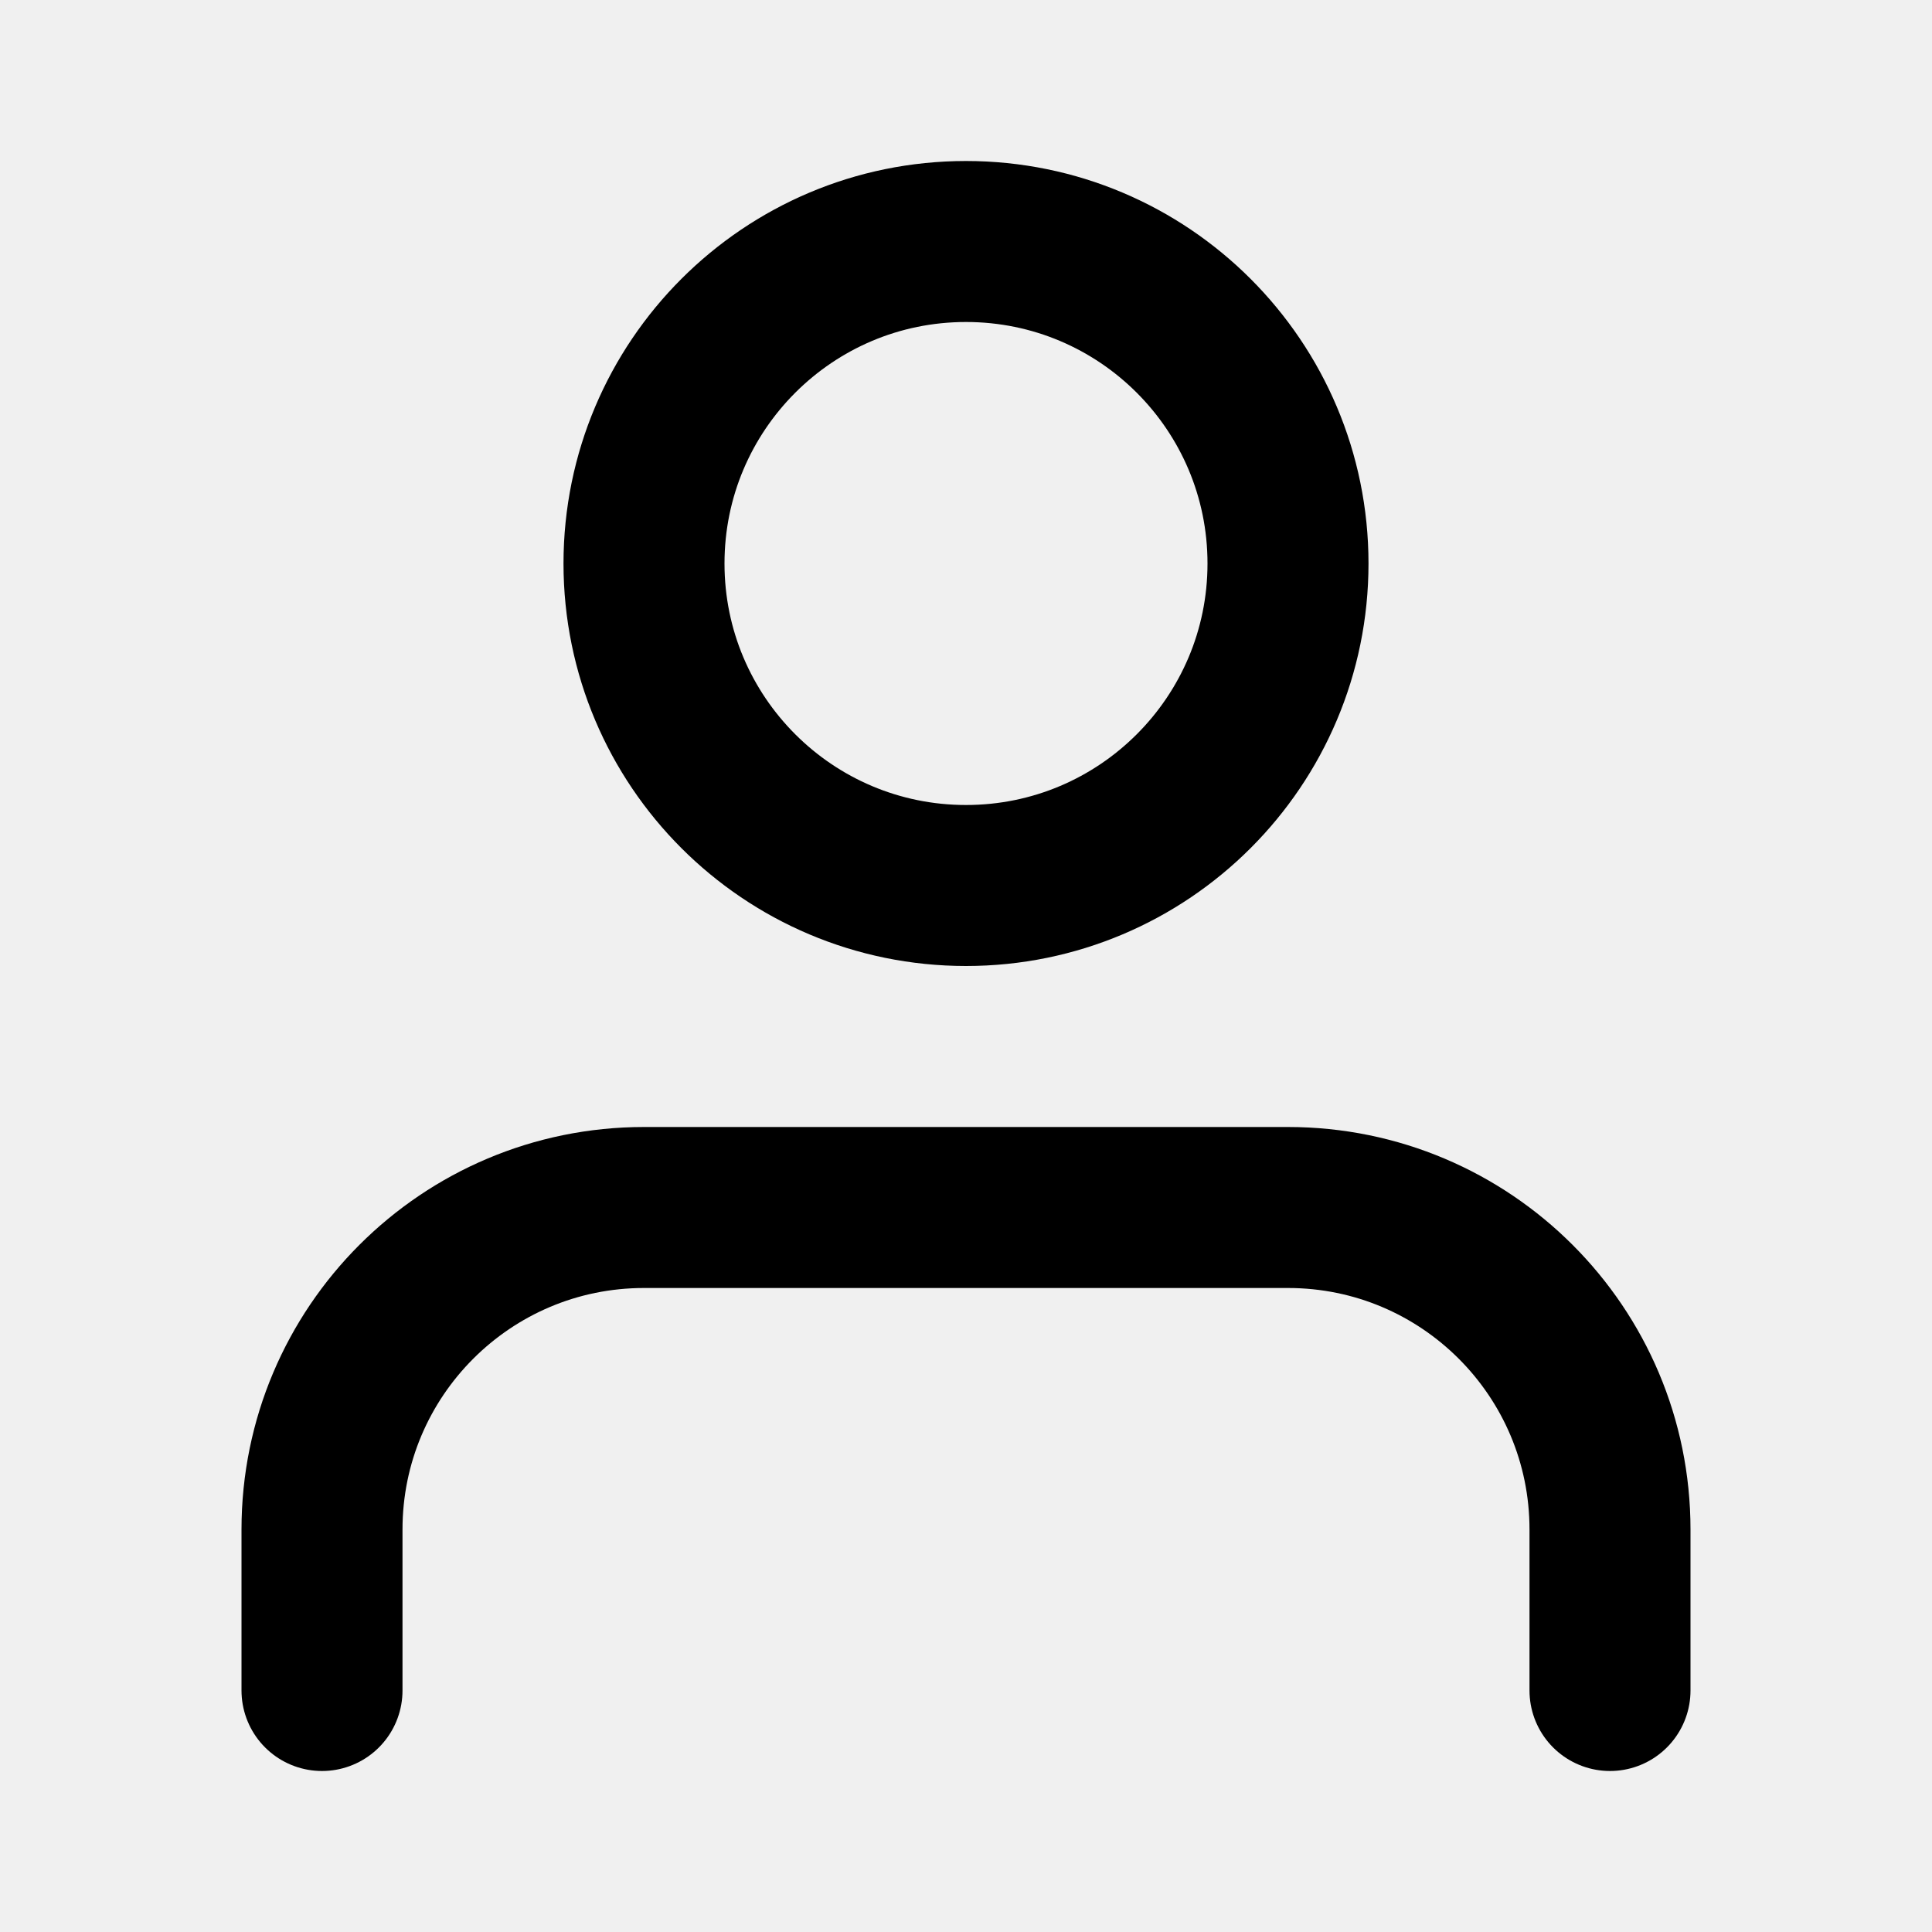
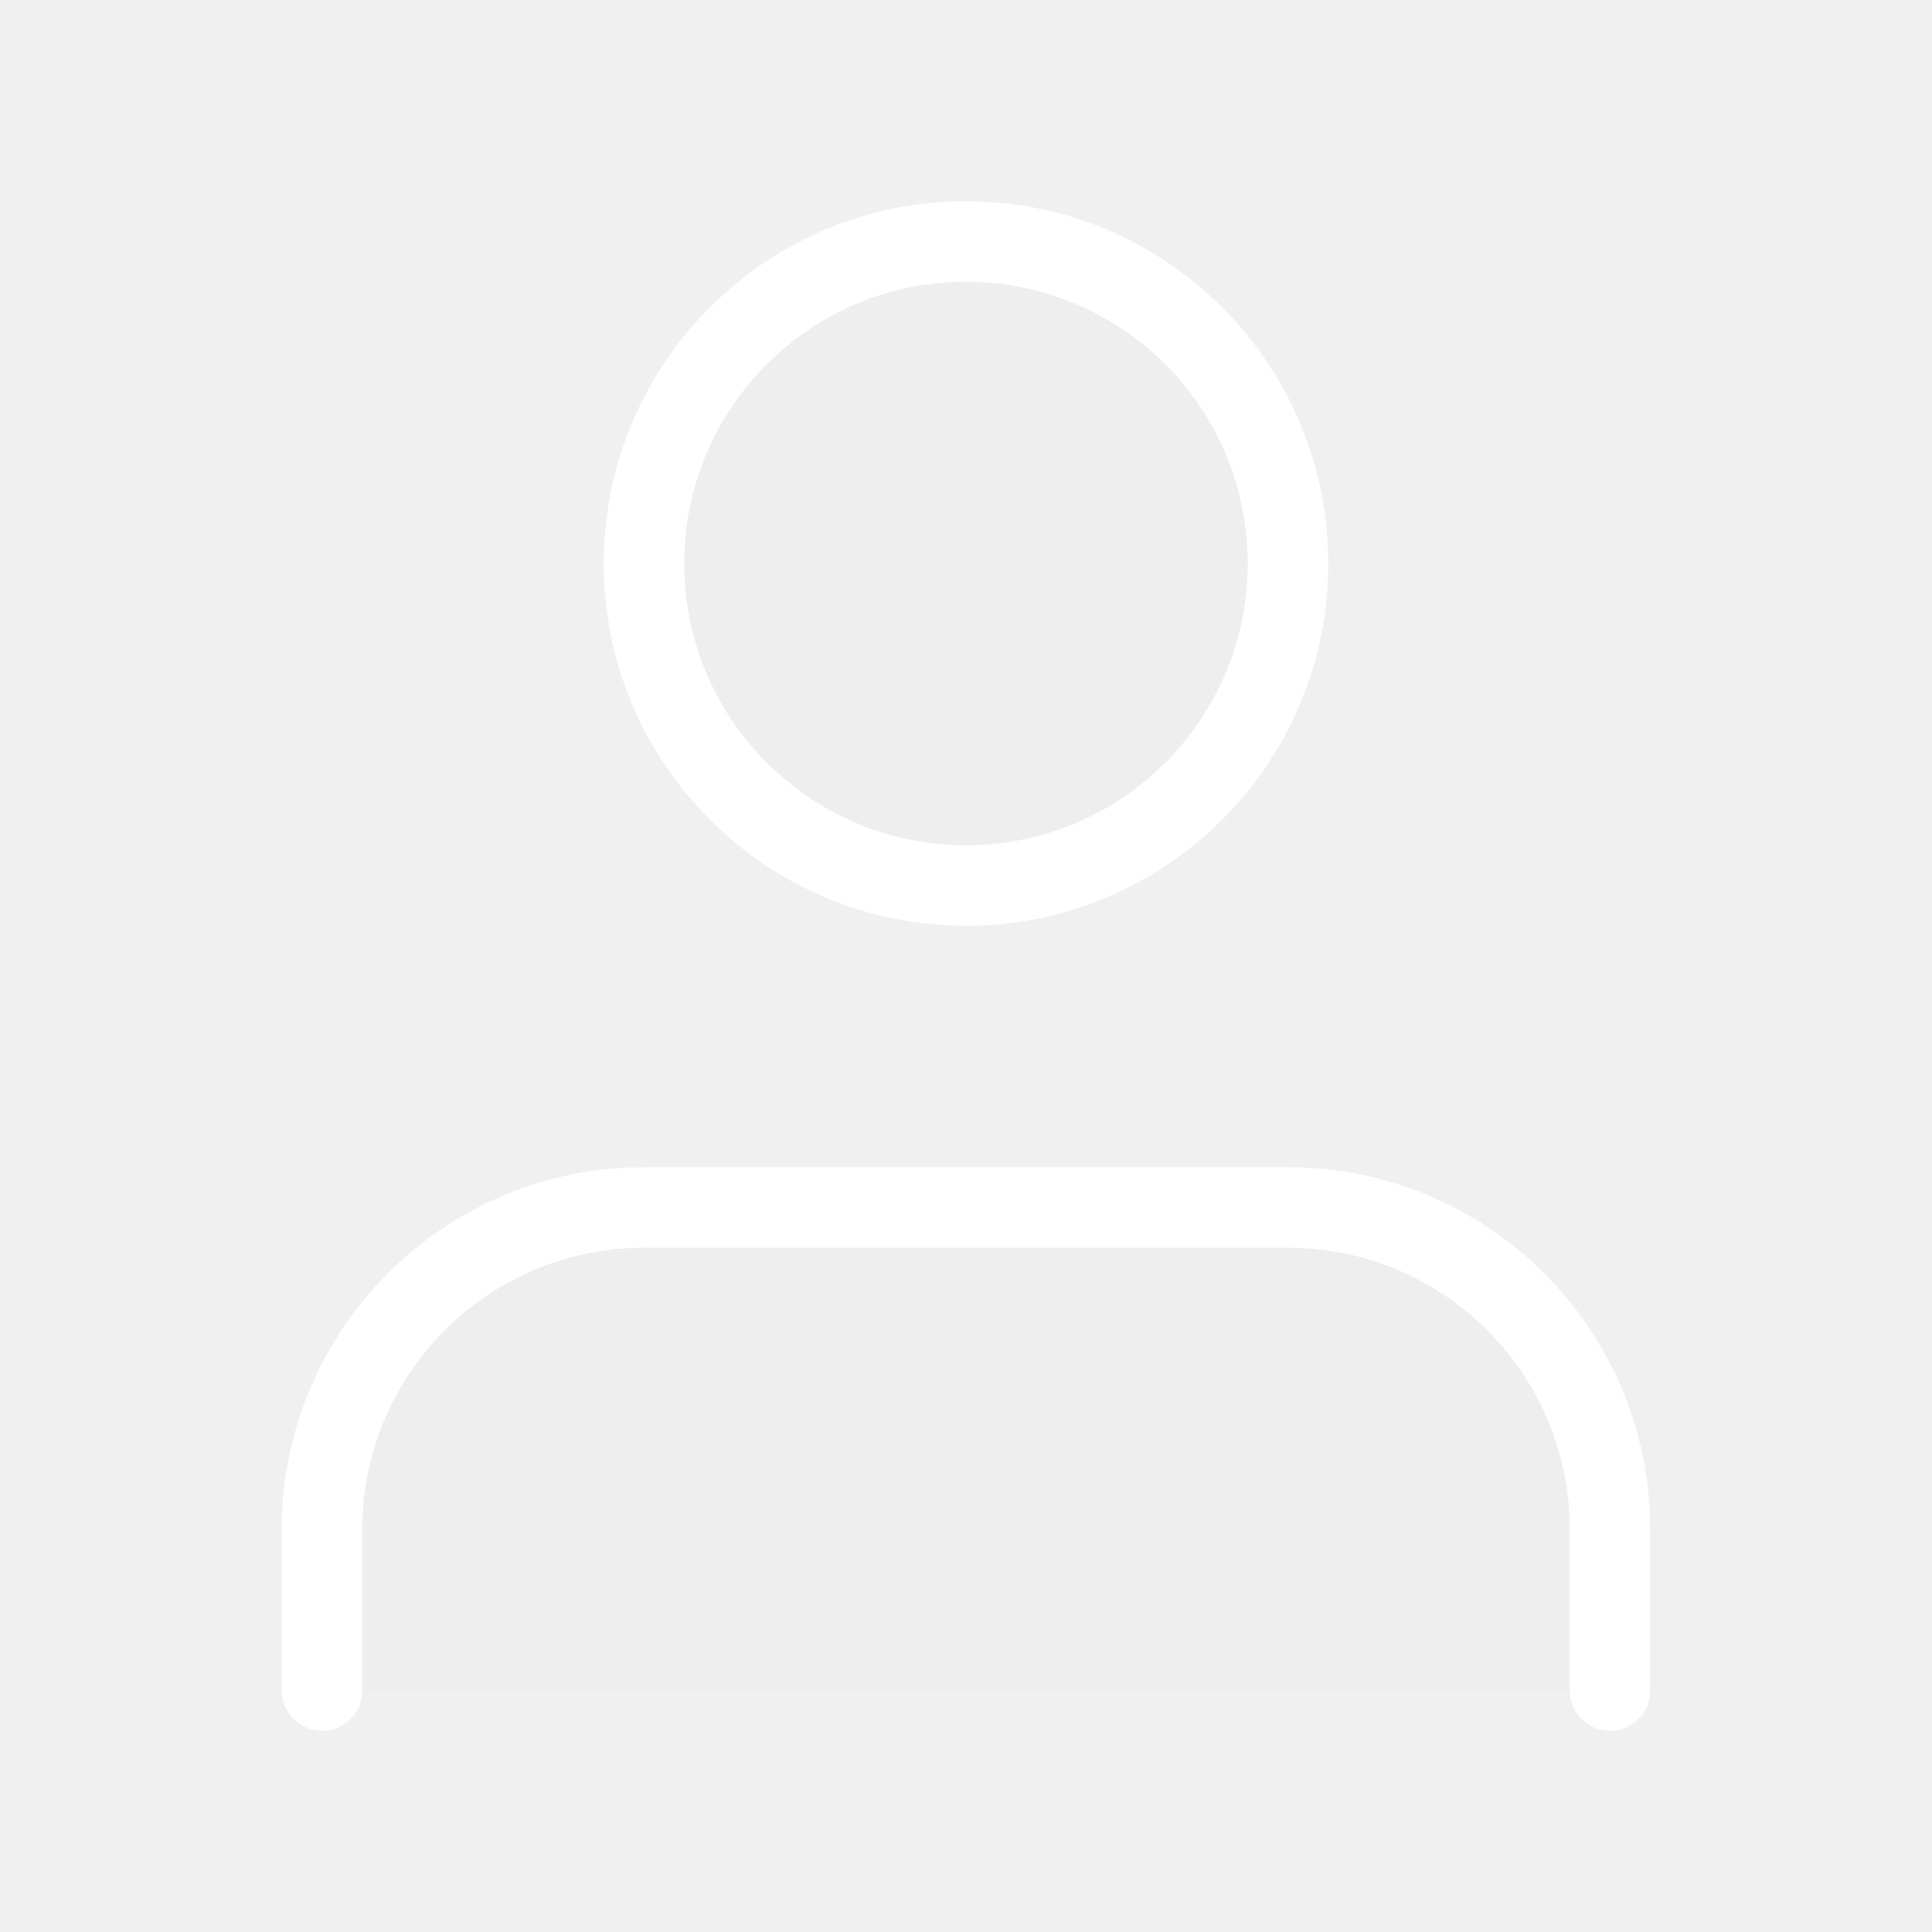
- <svg xmlns="http://www.w3.org/2000/svg" width="48" height="48" viewBox="0 0 24 24" fill="none" stroke="currentColor" stroke-width="2" stroke-linecap="round" stroke-linejoin="round" class="feather feather-user">
+ <svg xmlns="http://www.w3.org/2000/svg" width="48" style="background-color:black;" height="48" viewBox="0 0 24 24" fill="#EEE" stroke="#FFF" stroke-width="1" stroke-linecap="round" stroke-linejoin="round" class="feather feather-user">
  <path d="M20 21v-2a4 4 0 0 0-4-4H8a4 4 0 0 0-4 4v2" />
  <circle cx="12" cy="7" r="4" />
</svg>
